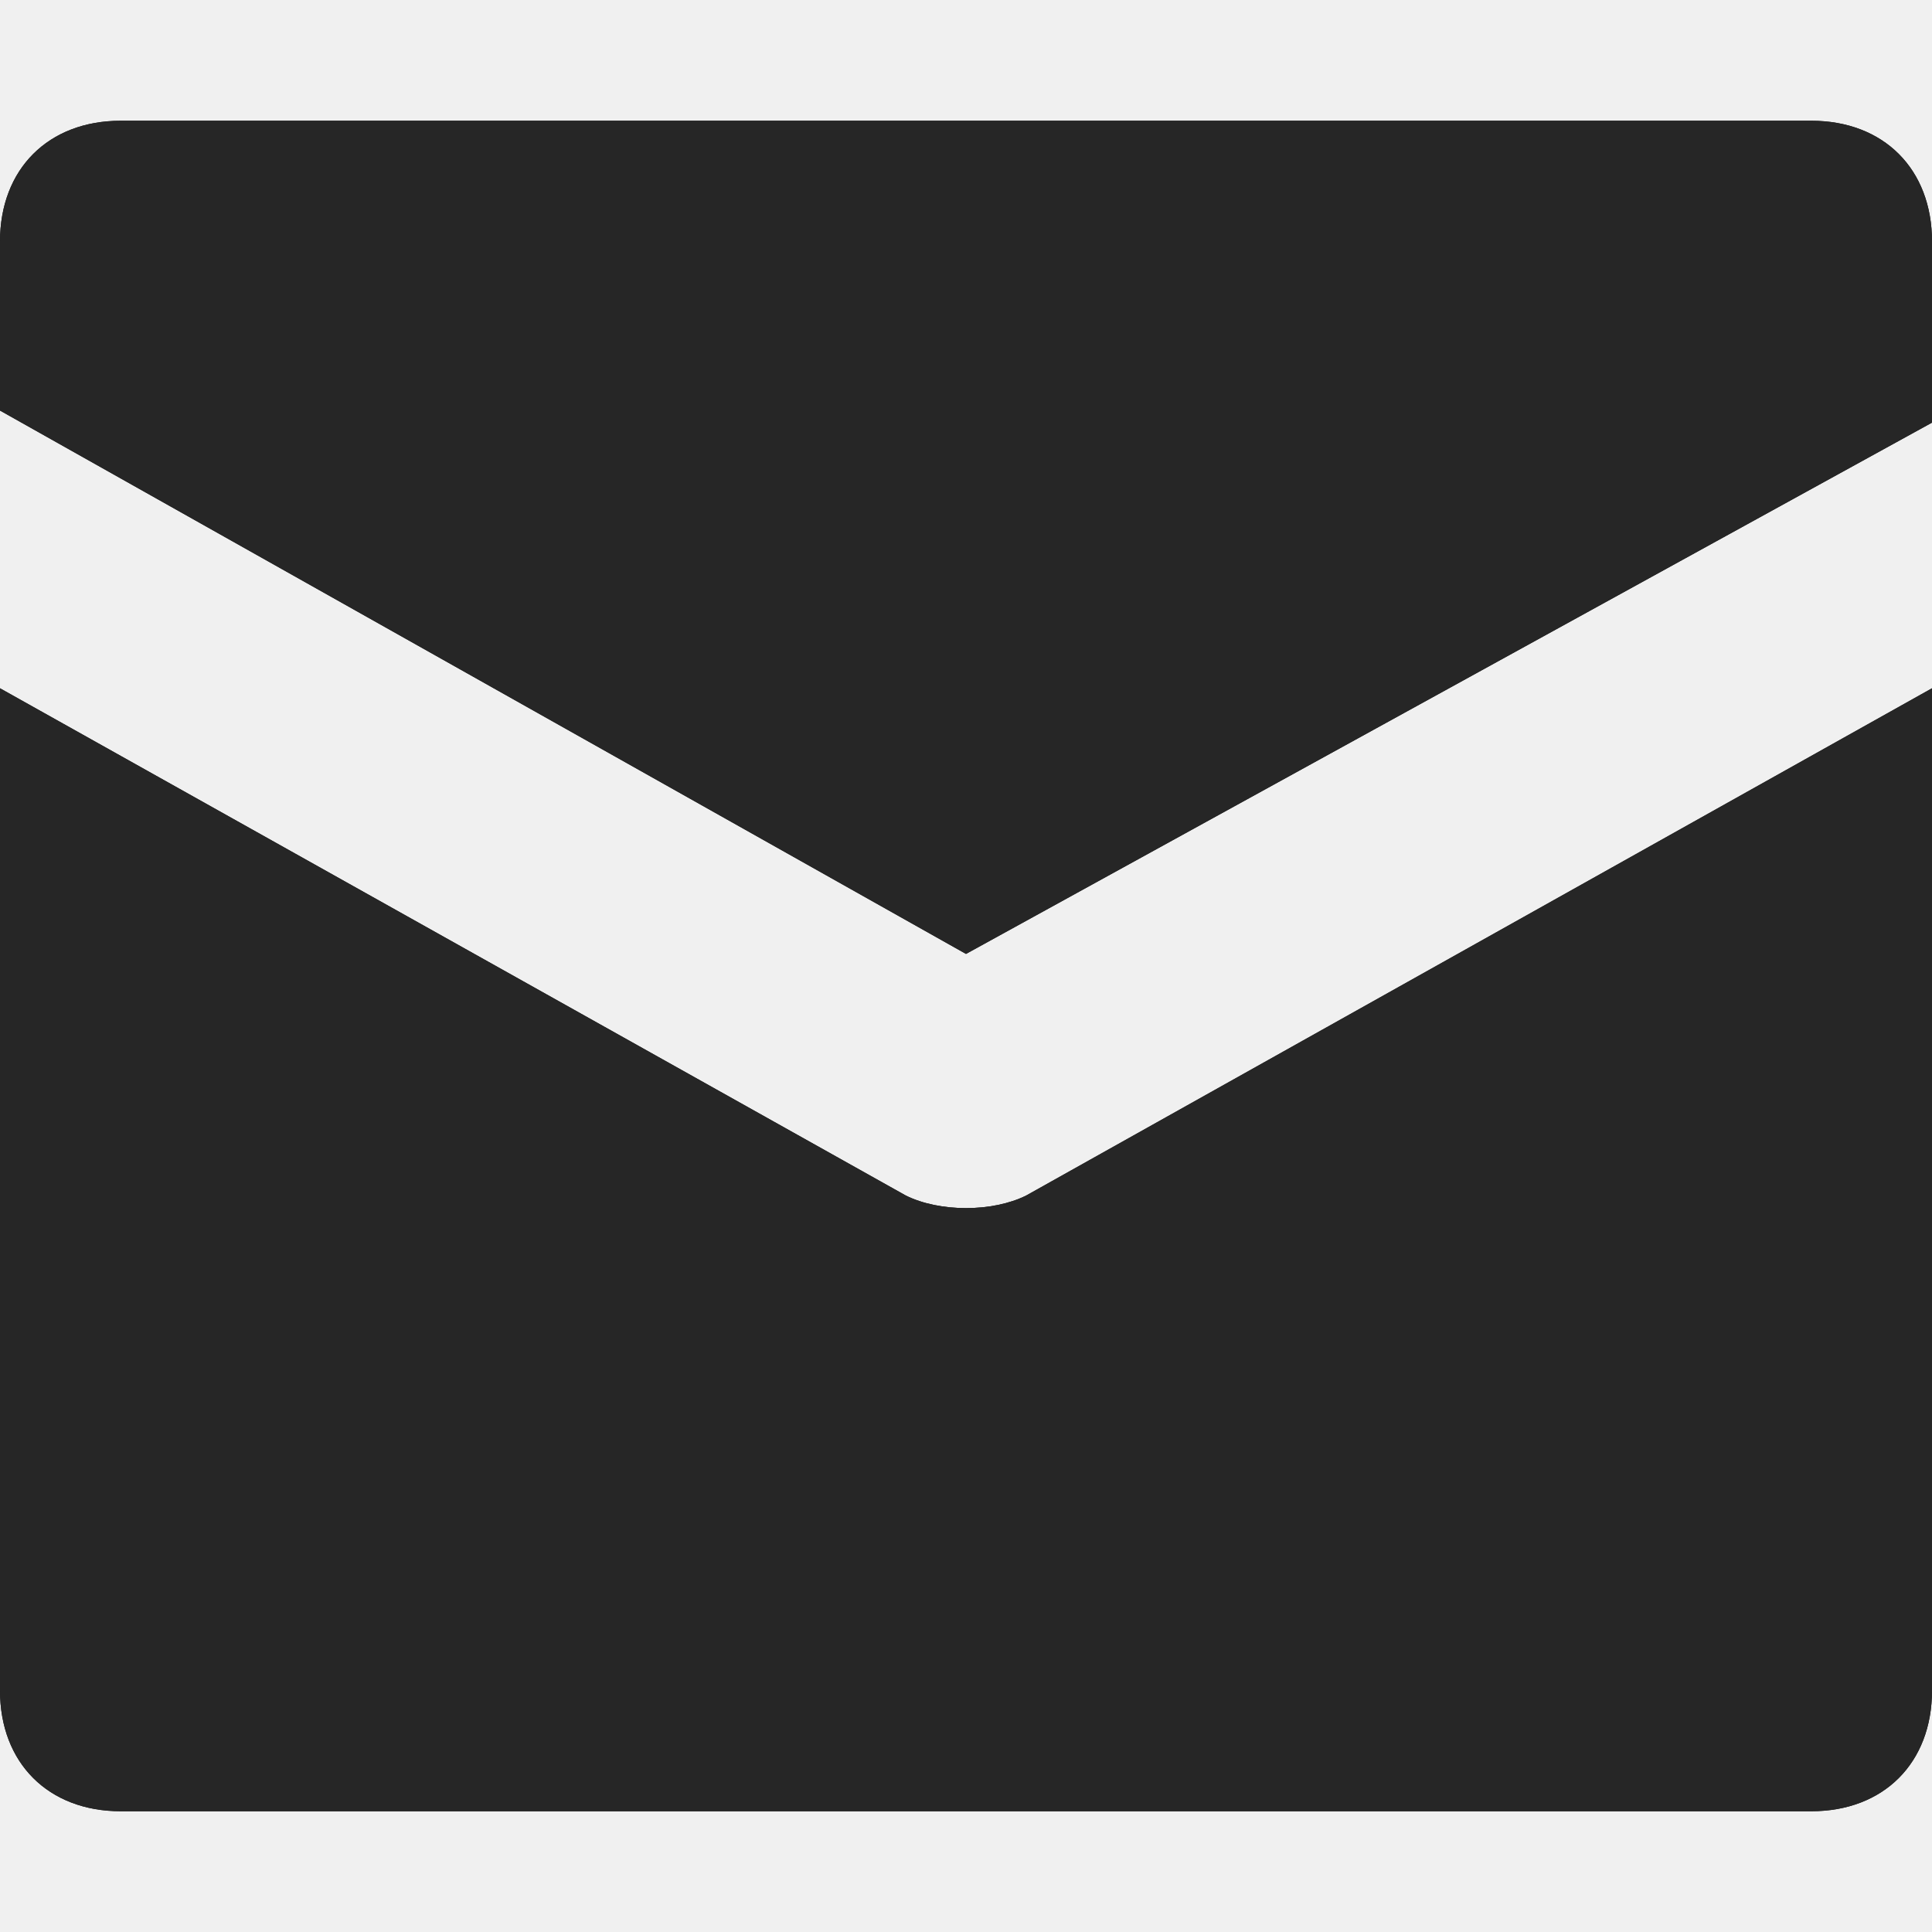
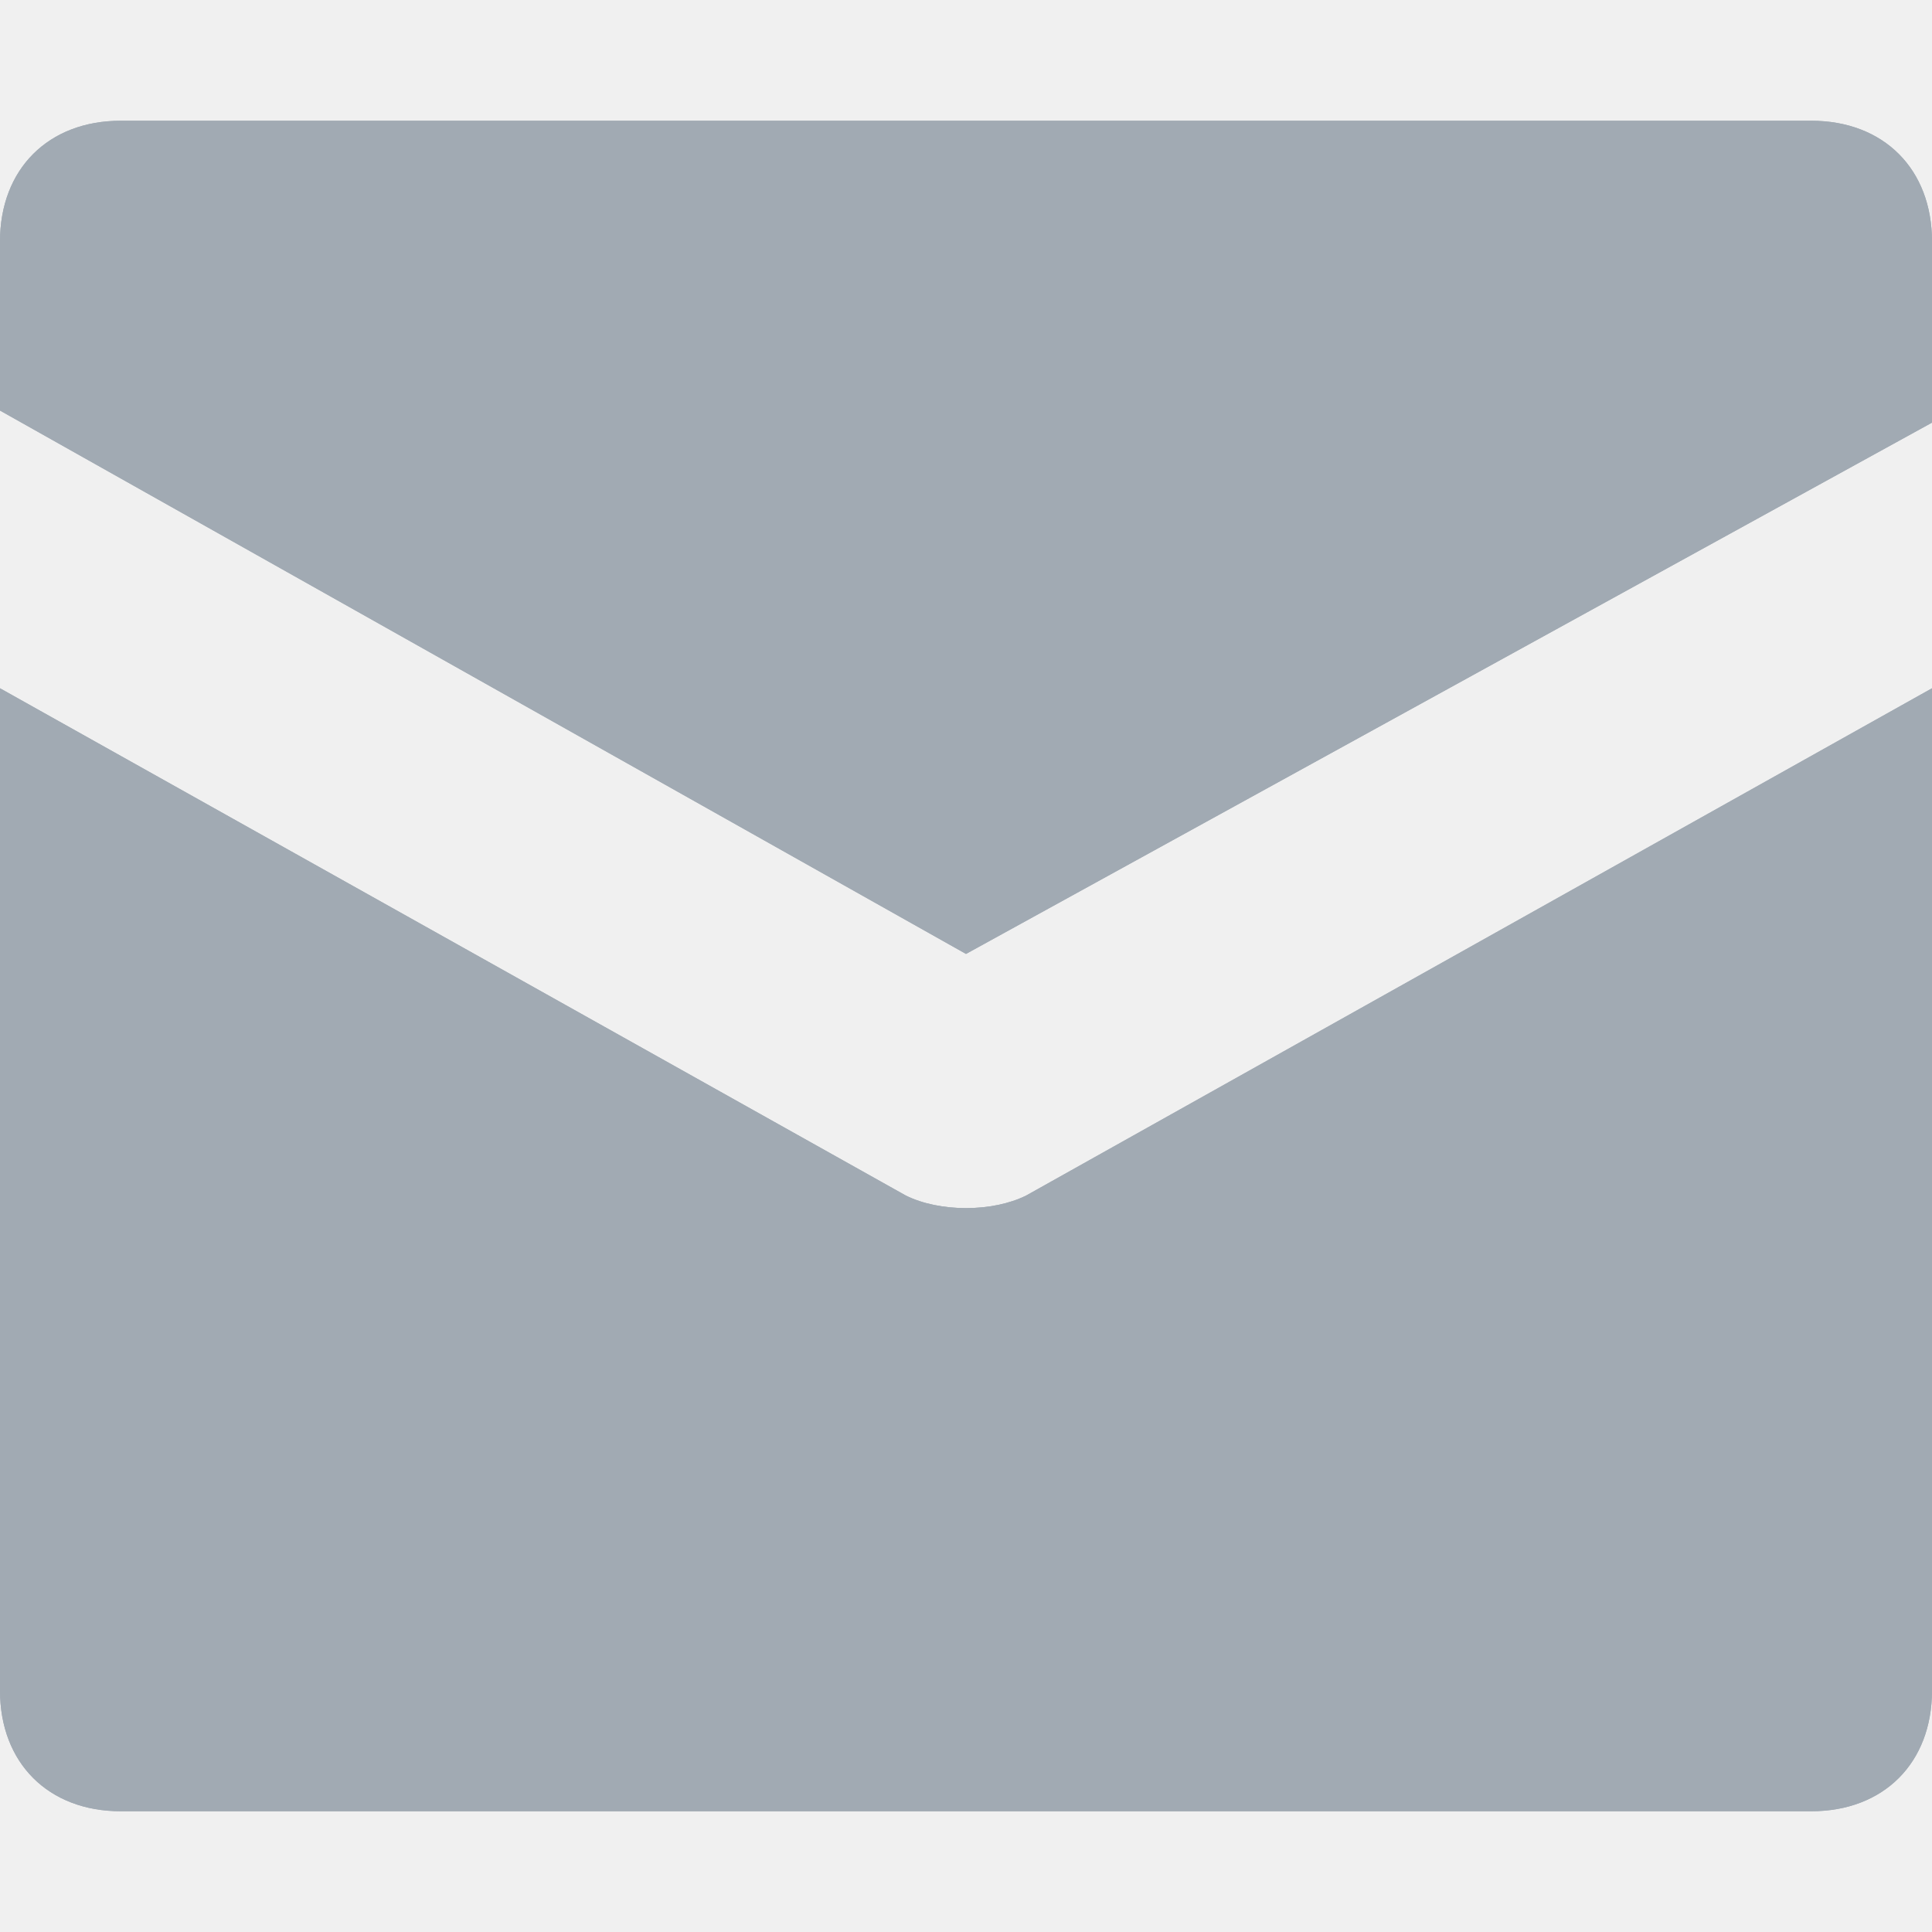
<svg xmlns="http://www.w3.org/2000/svg" xmlns:xlink="http://www.w3.org/1999/xlink" width="16px" height="16px" viewBox="0 0 16 16" version="1.1">
  <defs>
    <path d="M15,1 C15.6,1 16,1.4 16,2 L16,3.5 L8,7.9 L0,3.4 L0,2 C0,1.4 0.4,1 1,1 L15,1 Z M7.5,9.9 C7.78,10.04 8.22,10.04 8.5,9.9 L16,5.7 L16,14 C16,14.6 15.6,15 15,15 L1,15 C0.4,15 0,14.6 0,14 L0,5.7 L7.5,9.9 Z" id="path-1" />
  </defs>
  <g id="icon/mail" stroke="none" stroke-width="1" fill="none" fill-rule="evenodd">
    <mask id="mask-2" fill="white">
      <use xlink:href="#path-1" />
    </mask>
-     <use id="Combined-Shape" fill="#111111" fill-rule="nonzero" xlink:href="#path-1" />
-     <g id="color/wireframe/1" mask="url(#mask-2)" fill="#262626">
+     <use id="Combined-Shape" fill="#a1aab3" fill-rule="nonzero" xlink:href="#path-1" />
+     <g id="color/wireframe/1" mask="url(#mask-2)" fill="#a1aab3">
      <rect x="0" y="0" width="16" height="16" />
    </g>
  </g>
</svg>
